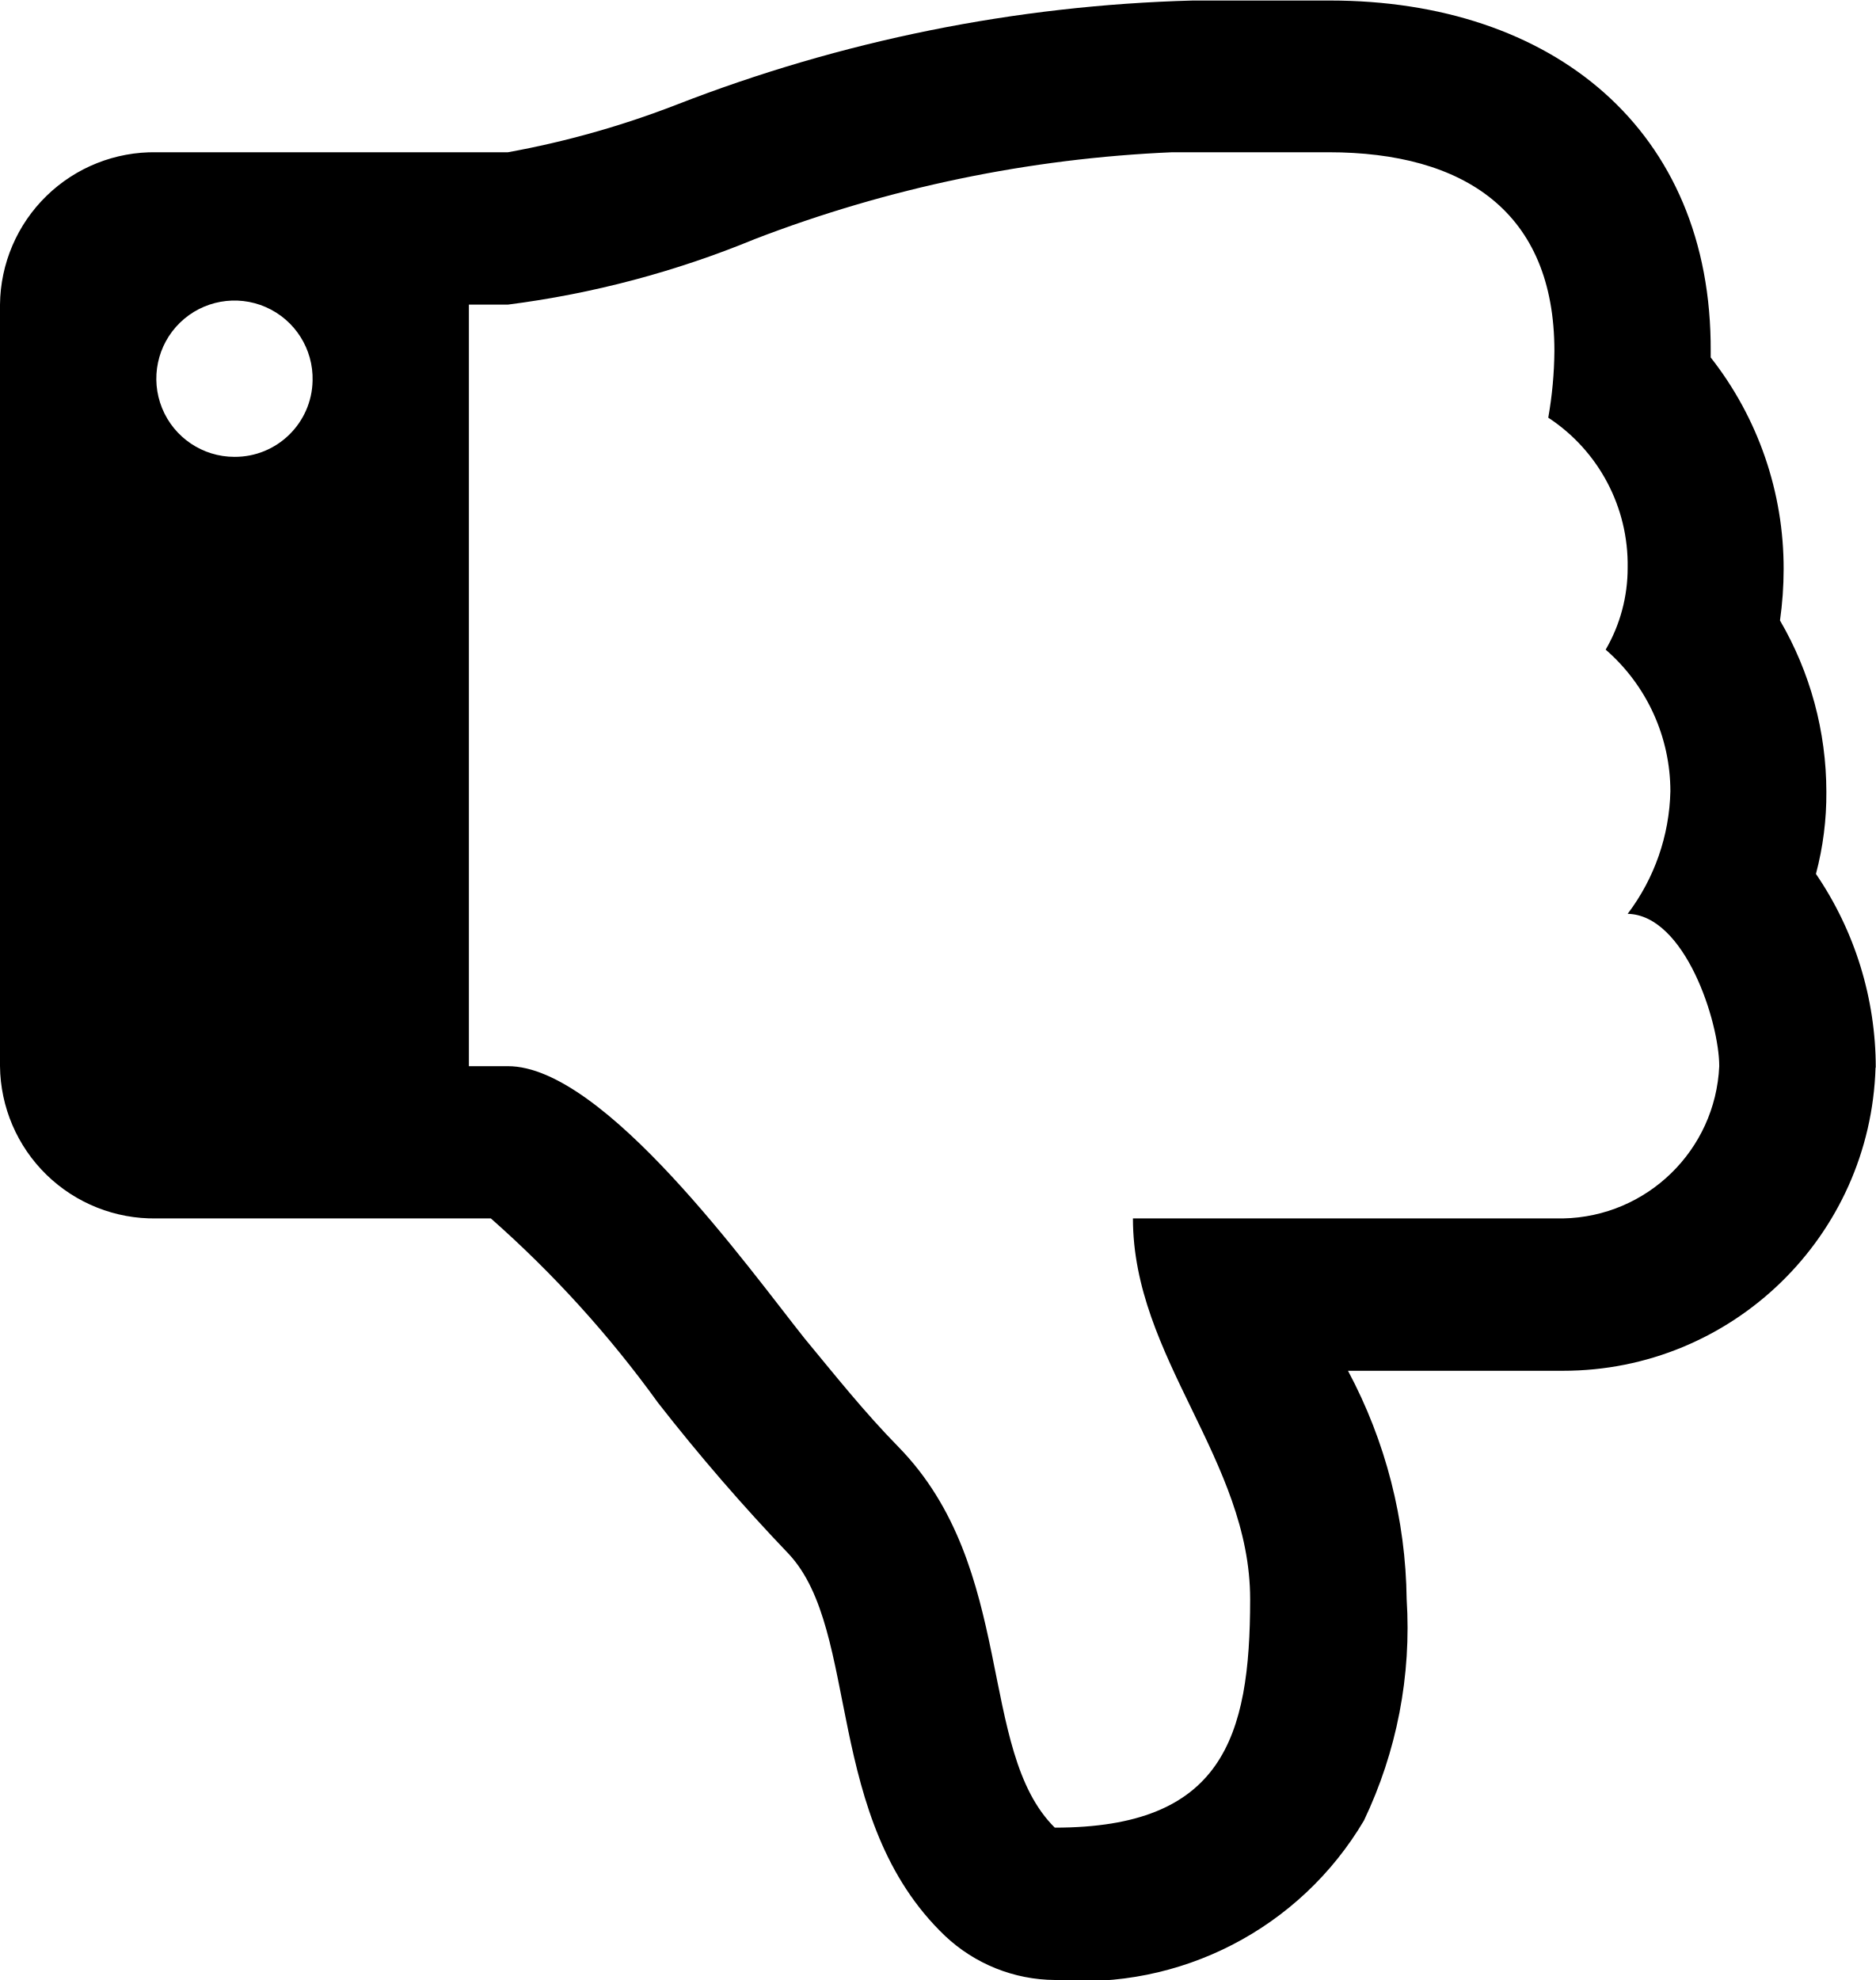
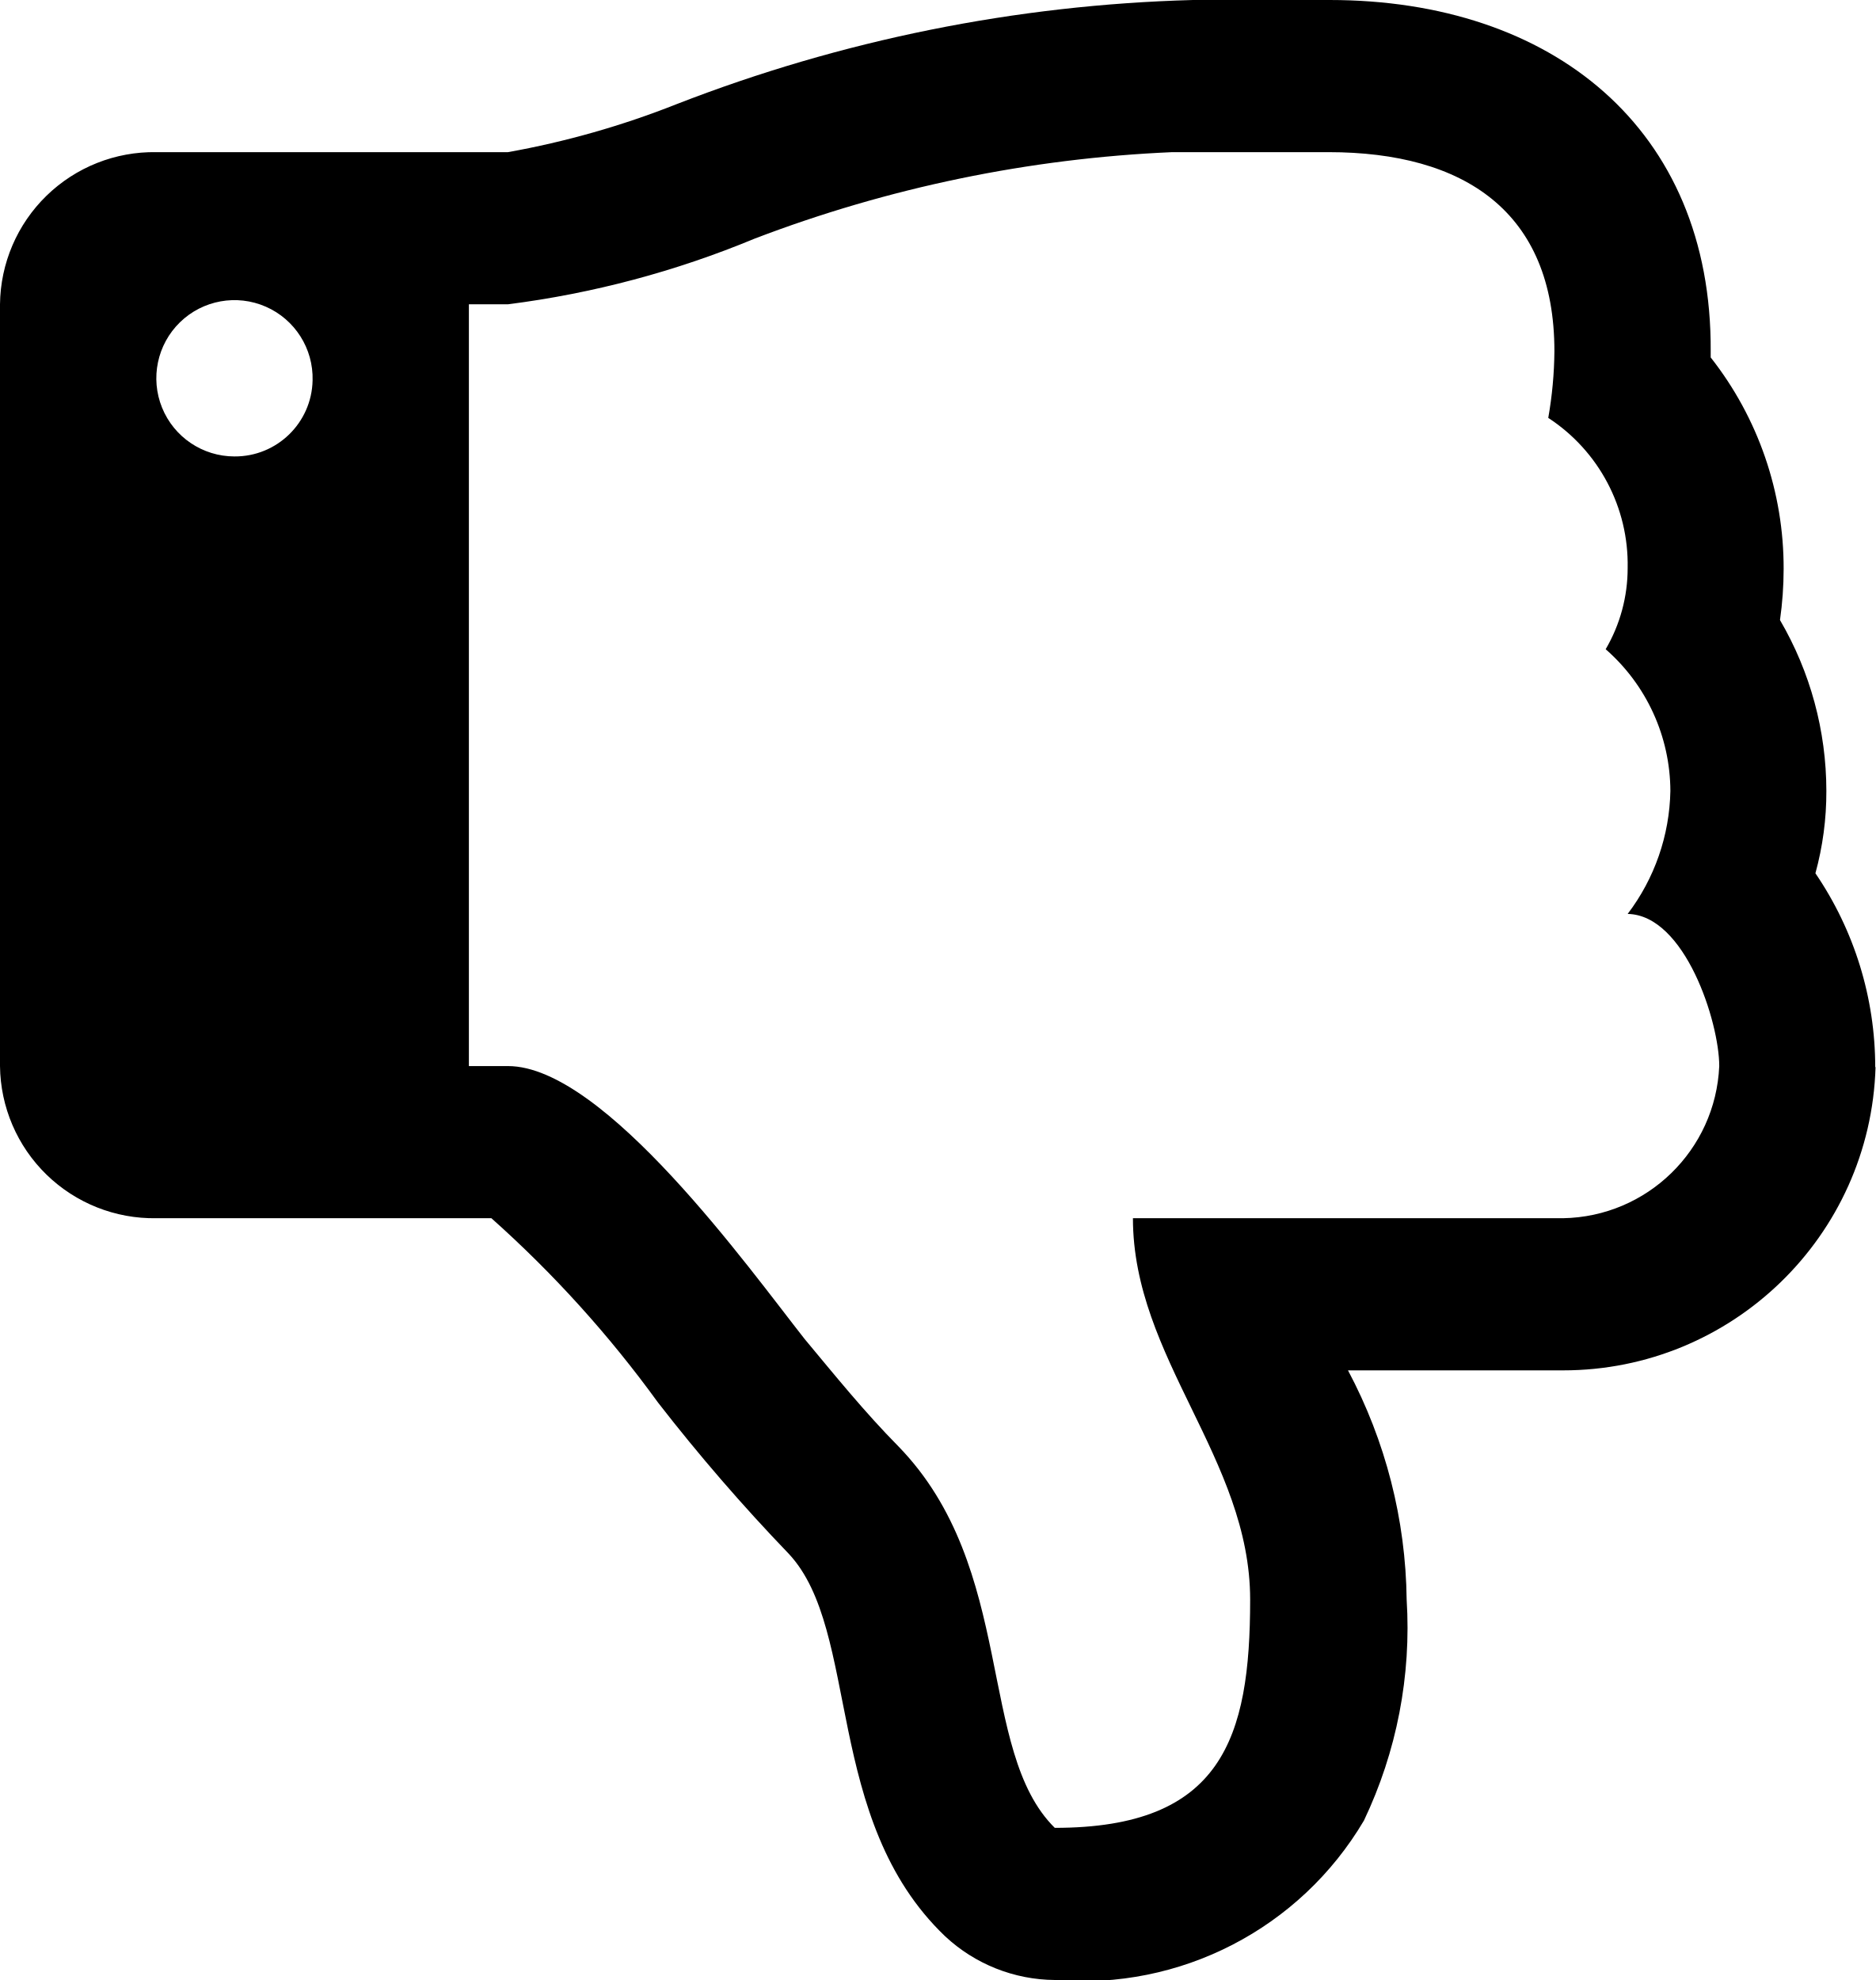
<svg xmlns="http://www.w3.org/2000/svg" width="18" height="19" viewBox="0 0 18 19">
  <defs>
    <style>
      .cls-1 {
        fill-rule: evenodd;
      }
    </style>
  </defs>
-   <path id="Фигура_1" data-name="Фигура 1" class="cls-1" d="M513,924.654a0.75,0.75,0,1,0-.75.73,0.746,0.746,0,0,0,.75-0.73h0Zm13.5,6.577c0-.423-0.328-1.45-0.879-1.462a2.021,2.021,0,0,0,.41-1.176,1.8,1.8,0,0,0-.621-1.359,1.557,1.557,0,0,0,.211-0.788,1.687,1.687,0,0,0-.762-1.438,3.846,3.846,0,0,0,.059-0.64c0-1.336-.867-1.907-2.168-1.907h-1.5a12.664,12.664,0,0,0-4.008.834,9.31,9.31,0,0,1-2.367.628H514.5v7.308h0.375c0.926,0,2.32,1.952,2.848,2.614,0.293,0.354.574,0.708,0.9,1.04,1.137,1.164.75,2.911,1.5,3.653,1.605,0,1.875-.856,1.875-2.192s-1.125-2.318-1.125-3.654H525a1.531,1.531,0,0,0,1.5-1.461h0Zm1.5,0.011a3,3,0,0,1-3,2.912h-2.063a4.764,4.764,0,0,1,.563,2.192,4.291,4.291,0,0,1-.41,2.124,3.139,3.139,0,0,1-2.965,1.53,1.553,1.553,0,0,1-1.055-.423c-1.172-1.119-.808-2.923-1.5-3.665a19.084,19.084,0,0,1-1.254-1.45,10.726,10.726,0,0,0-1.605-1.77H511.5a1.477,1.477,0,0,1-1.5-1.461v-7.308a1.477,1.477,0,0,1,1.5-1.462h3.375a8.854,8.854,0,0,0,1.617-.456,14.739,14.739,0,0,1,4.957-1h1.313c2.132,0,3.668,1.233,3.656,3.368v0.057a3.276,3.276,0,0,1,.7,2.033,3.525,3.525,0,0,1-.035.491,3.27,3.27,0,0,1,.445,1.644,2.981,2.981,0,0,1-.1.788,3.3,3.3,0,0,1,.574,1.861h0Z" transform="translate(-510 -921)" />
+   <path id="Фигура_1" data-name="Фигура 1" class="cls-1" d="M296,2295.65a0.75,0.75,0,1,0-.75.73,0.745,0.745,0,0,0,.75-0.73h0Zm13.5,6.58c0-.42-0.328-1.45-0.879-1.46a2.011,2.011,0,0,0,.41-1.18,1.815,1.815,0,0,0-.621-1.36,1.539,1.539,0,0,0,.211-0.78,1.68,1.68,0,0,0-.762-1.44,3.856,3.856,0,0,0,.059-0.64c0-1.34-.867-1.91-2.168-1.91h-1.5a12.77,12.77,0,0,0-4.008.83,9.192,9.192,0,0,1-2.367.63H297.5v7.31h0.375c0.926,0,2.32,1.95,2.848,2.62,0.292,0.35.574,0.7,0.9,1.03,1.136,1.17.75,2.92,1.5,3.66,1.605,0,1.875-.86,1.875-2.19,0-1.35-1.125-2.32-1.125-3.66H308a1.527,1.527,0,0,0,1.5-1.46h0Zm1.5,0.01a3,3,0,0,1-3,2.91h-2.063a4.8,4.8,0,0,1,.563,2.2,4.3,4.3,0,0,1-.41,2.12,3.136,3.136,0,0,1-2.965,1.53,1.56,1.56,0,0,1-1.055-.42c-1.172-1.12-.808-2.93-1.5-3.67a18.161,18.161,0,0,1-1.254-1.45,11.059,11.059,0,0,0-1.6-1.77H294.5a1.476,1.476,0,0,1-1.5-1.46v-7.31a1.476,1.476,0,0,1,1.5-1.46h3.375a8.419,8.419,0,0,0,1.617-.46,14.758,14.758,0,0,1,4.957-1h1.312c2.133,0,3.669,1.23,3.657,3.37v0.06a3.268,3.268,0,0,1,.7,2.03,3.511,3.511,0,0,1-.035.49,3.253,3.253,0,0,1,.445,1.64,2.953,2.953,0,0,1-.105.79,3.305,3.305,0,0,1,.574,1.86h0Z" transform="translate(-293 -2292)" />
</svg>
